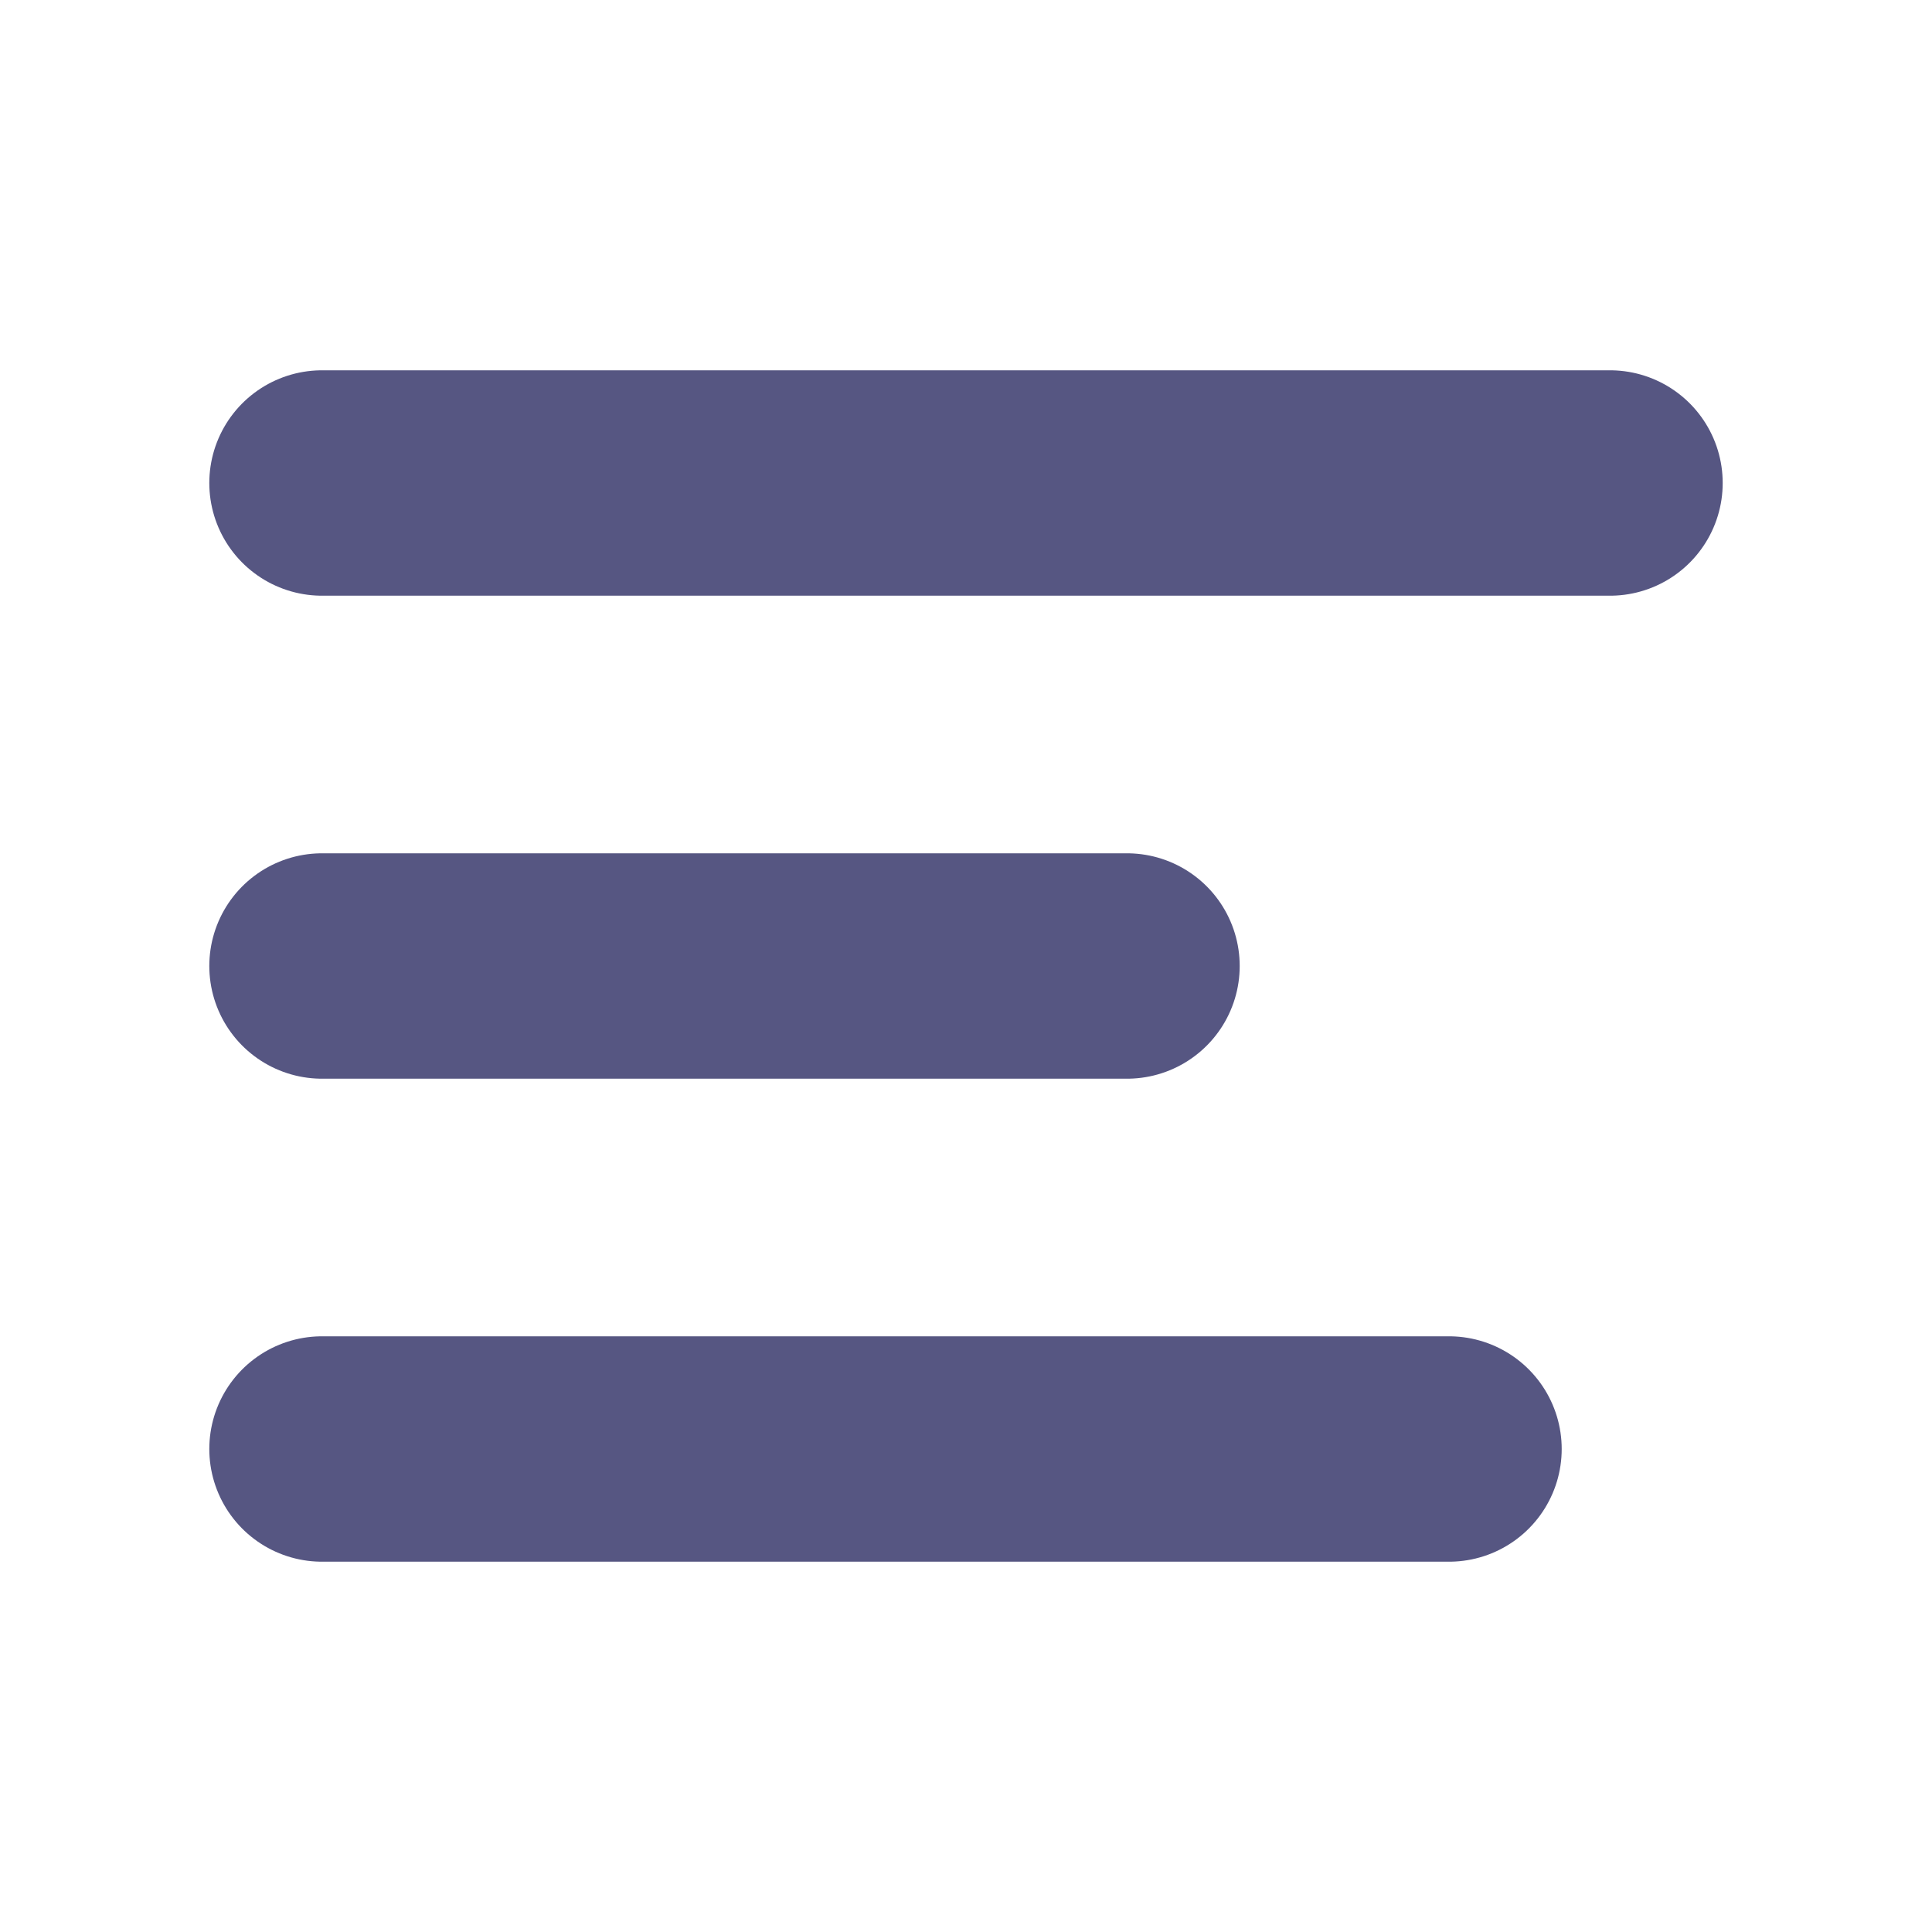
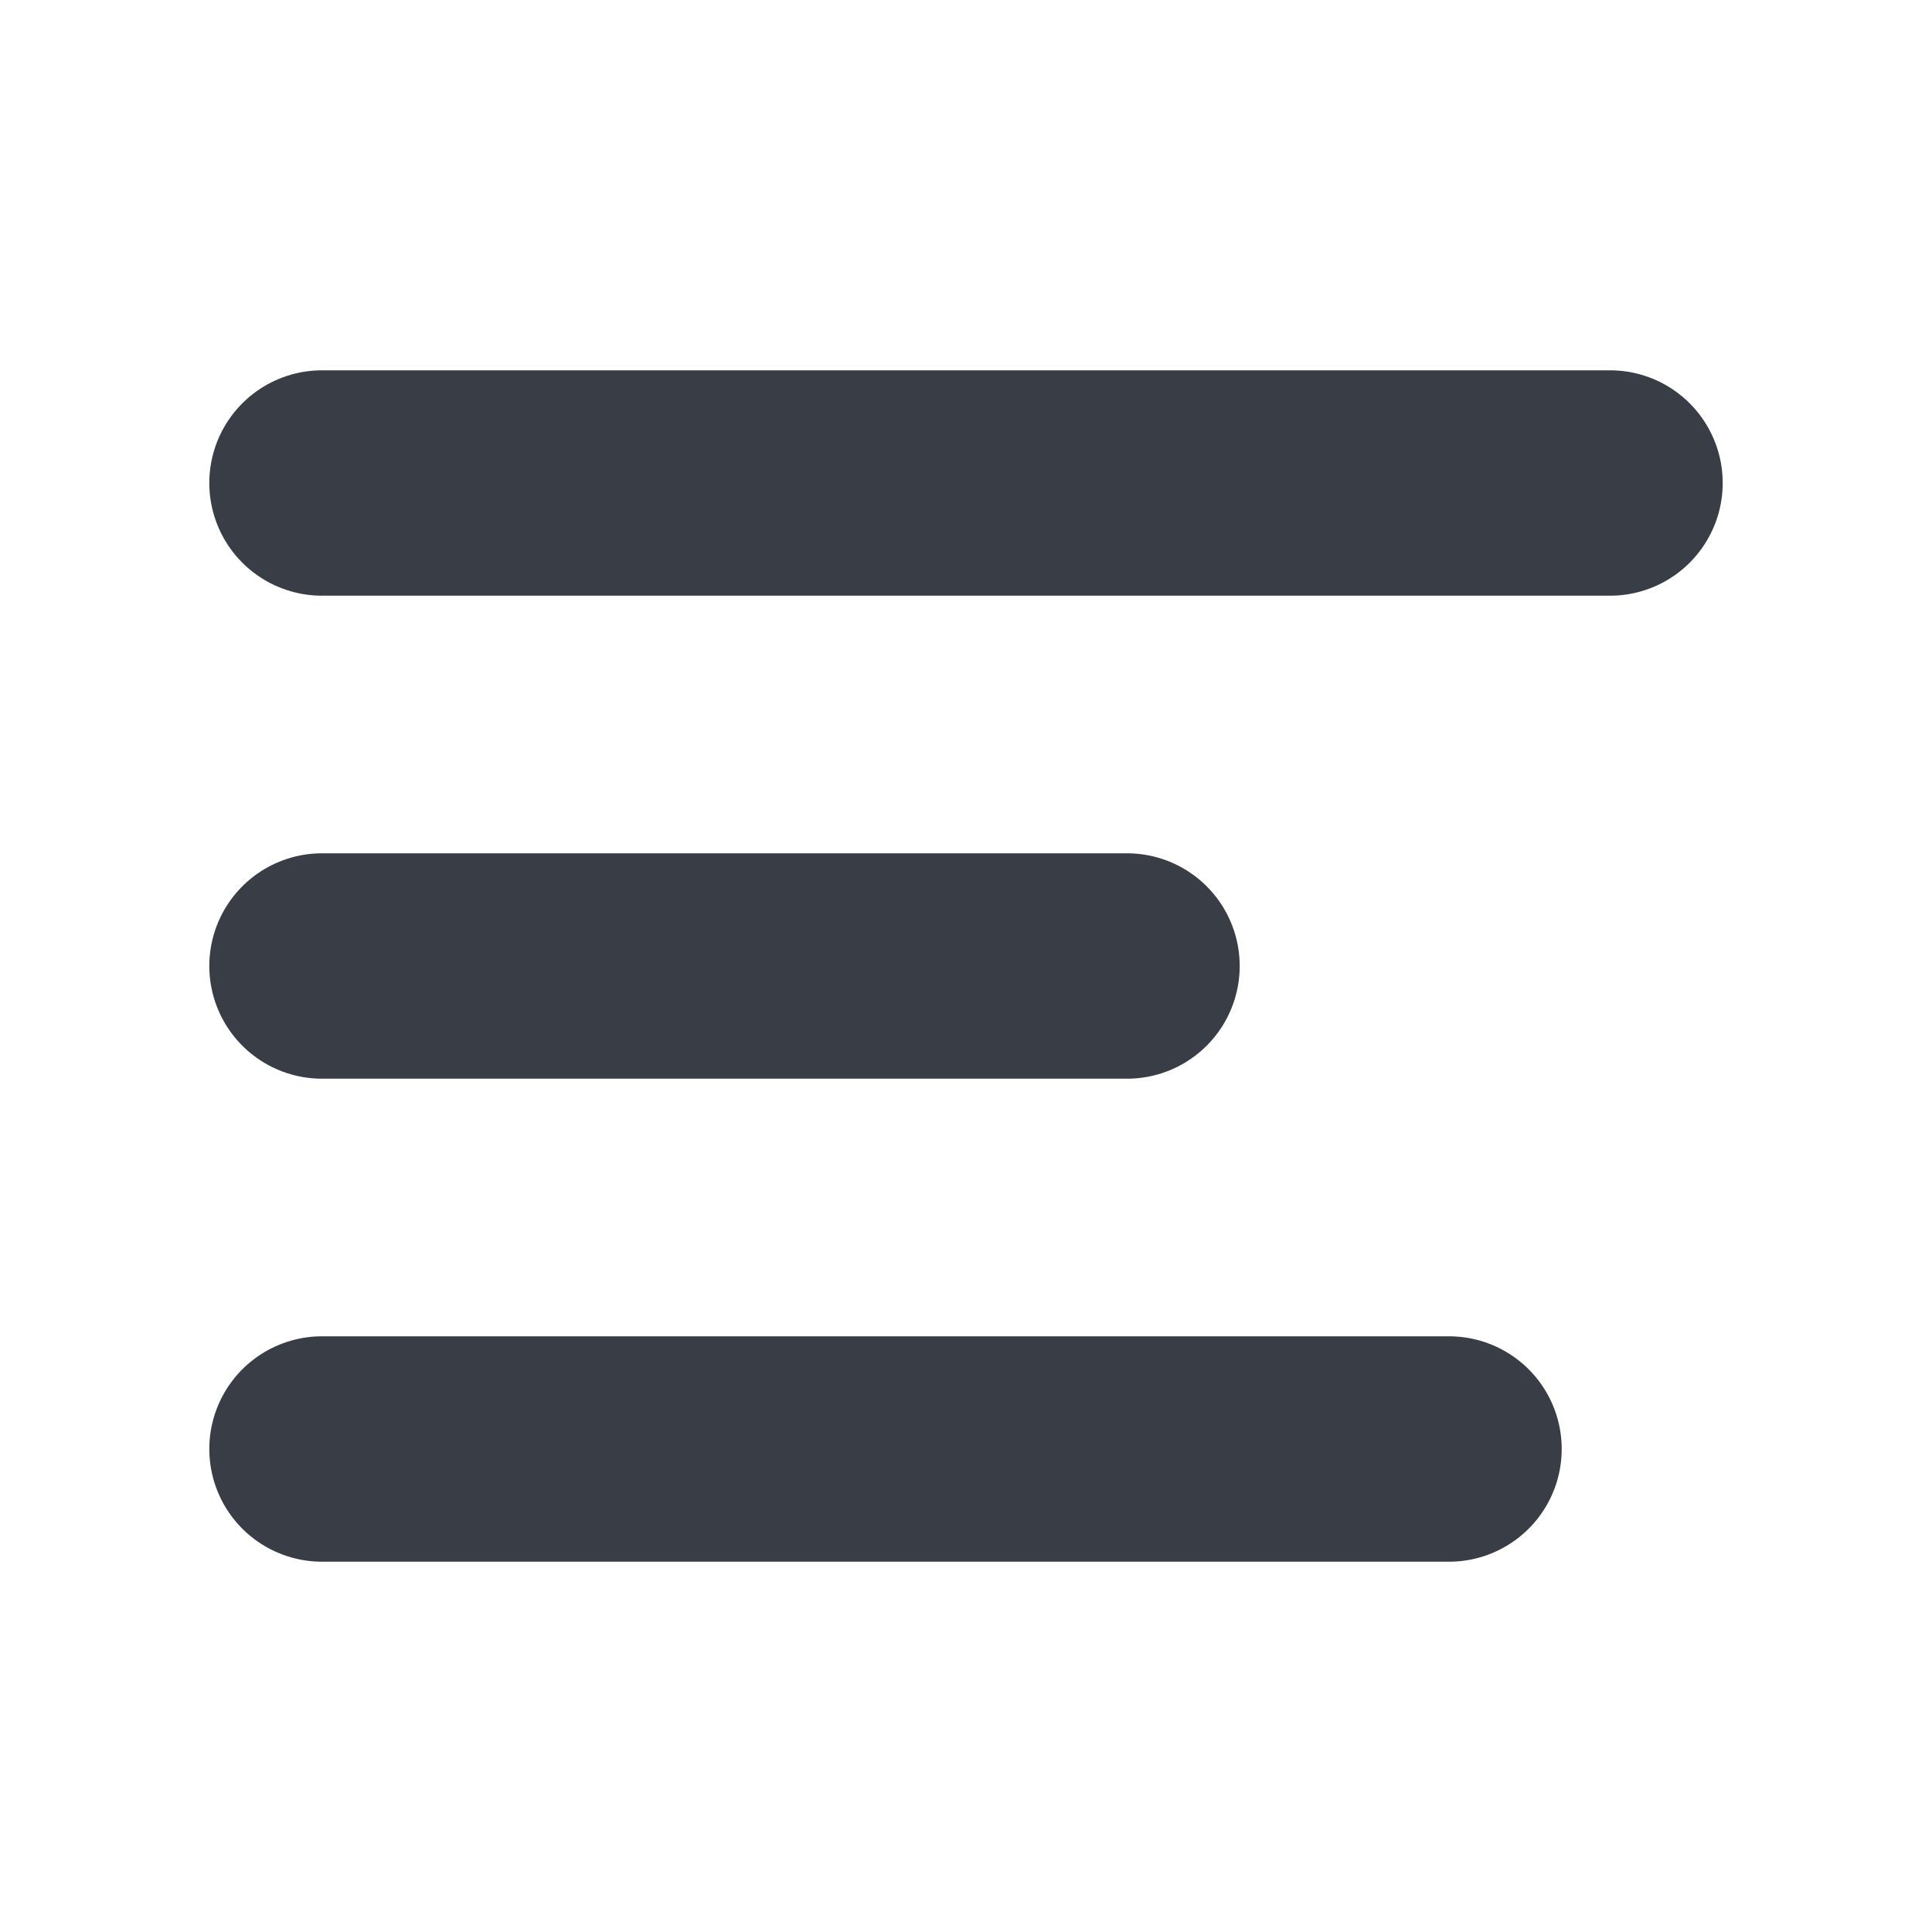
<svg xmlns="http://www.w3.org/2000/svg" width="30" height="30" viewBox="0 0 30 30" fill="none">
-   <path d="M5 7.5H25" stroke="#565682" stroke-width="3.5" stroke-linecap="round" stroke-linejoin="round" />
-   <path d="M5 15H17.5" stroke="#565682" stroke-width="3.5" stroke-linecap="round" stroke-linejoin="round" />
-   <path d="M5 22.5H22.5" stroke="#565682" stroke-width="3.5" stroke-linecap="round" stroke-linejoin="round" />
+   <path d="M5 7.5H25" stroke="#393E46" stroke-width="3.5" stroke-linecap="round" stroke-linejoin="round" />
+   <path d="M5 15H17.5" stroke="#393E46" stroke-width="3.5" stroke-linecap="round" stroke-linejoin="round" />
+   <path d="M5 22.5H22.5" stroke="#393E46" stroke-width="3.5" stroke-linecap="round" stroke-linejoin="round" />
</svg>
